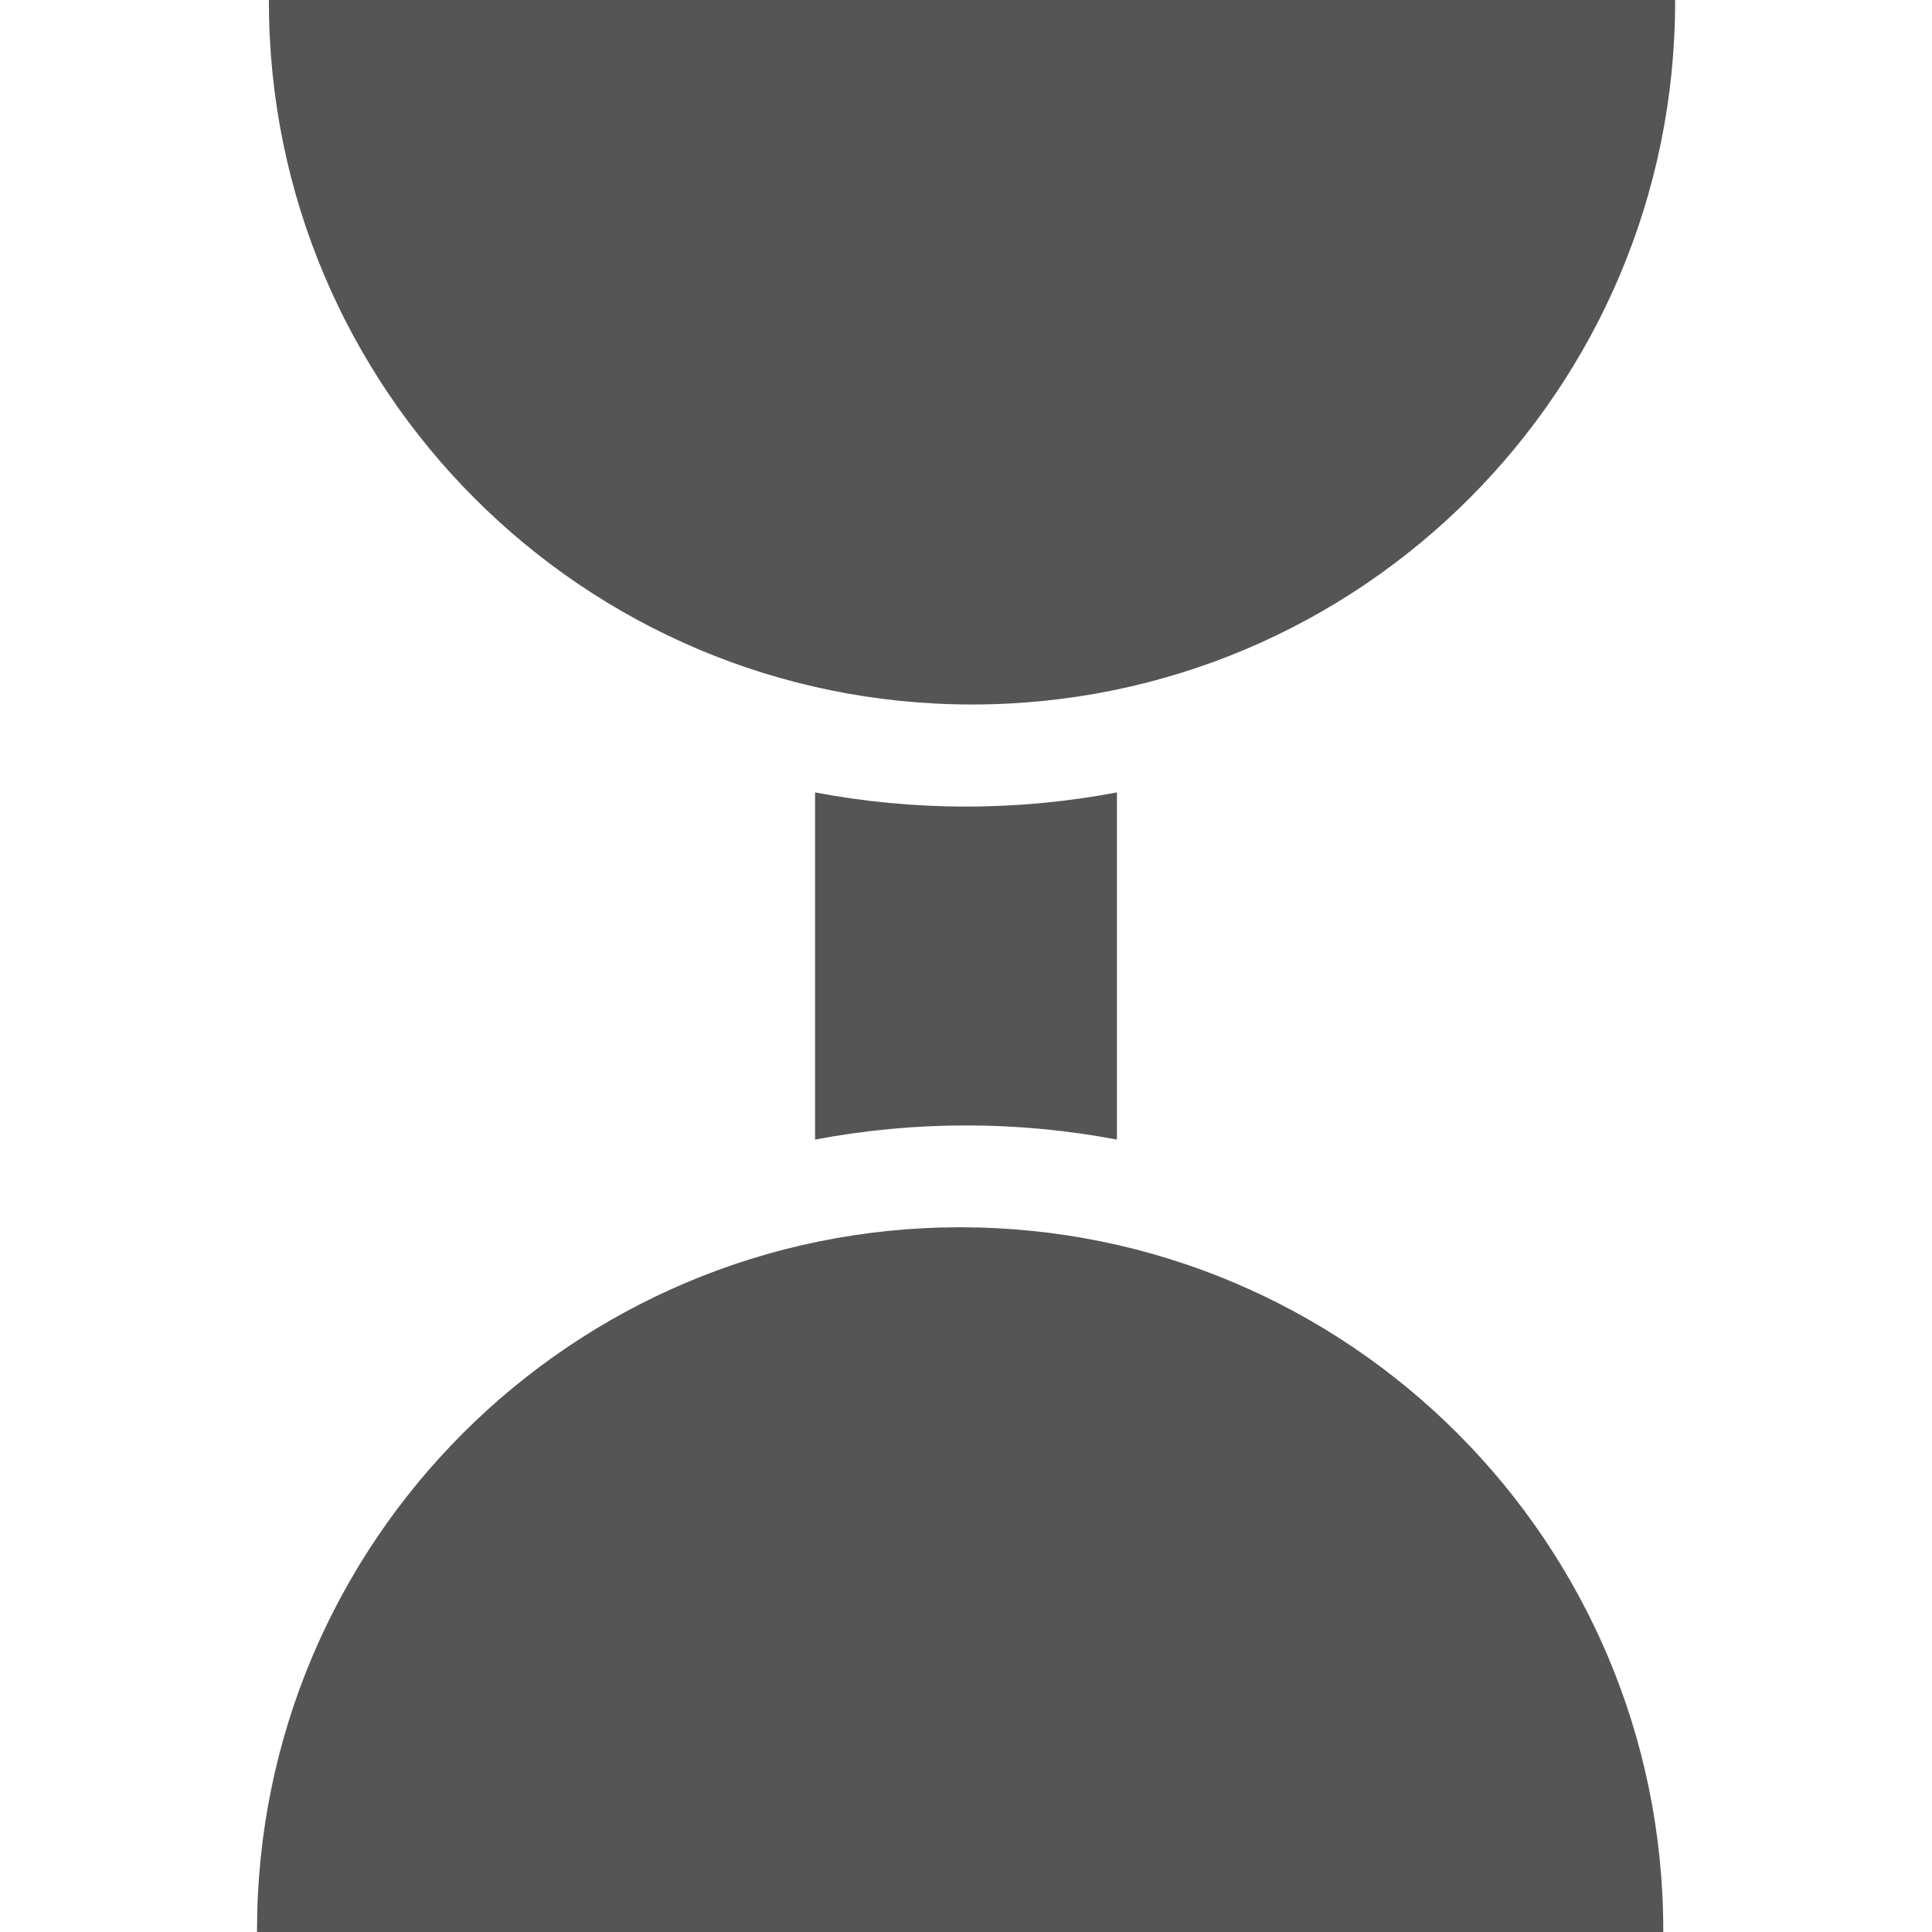
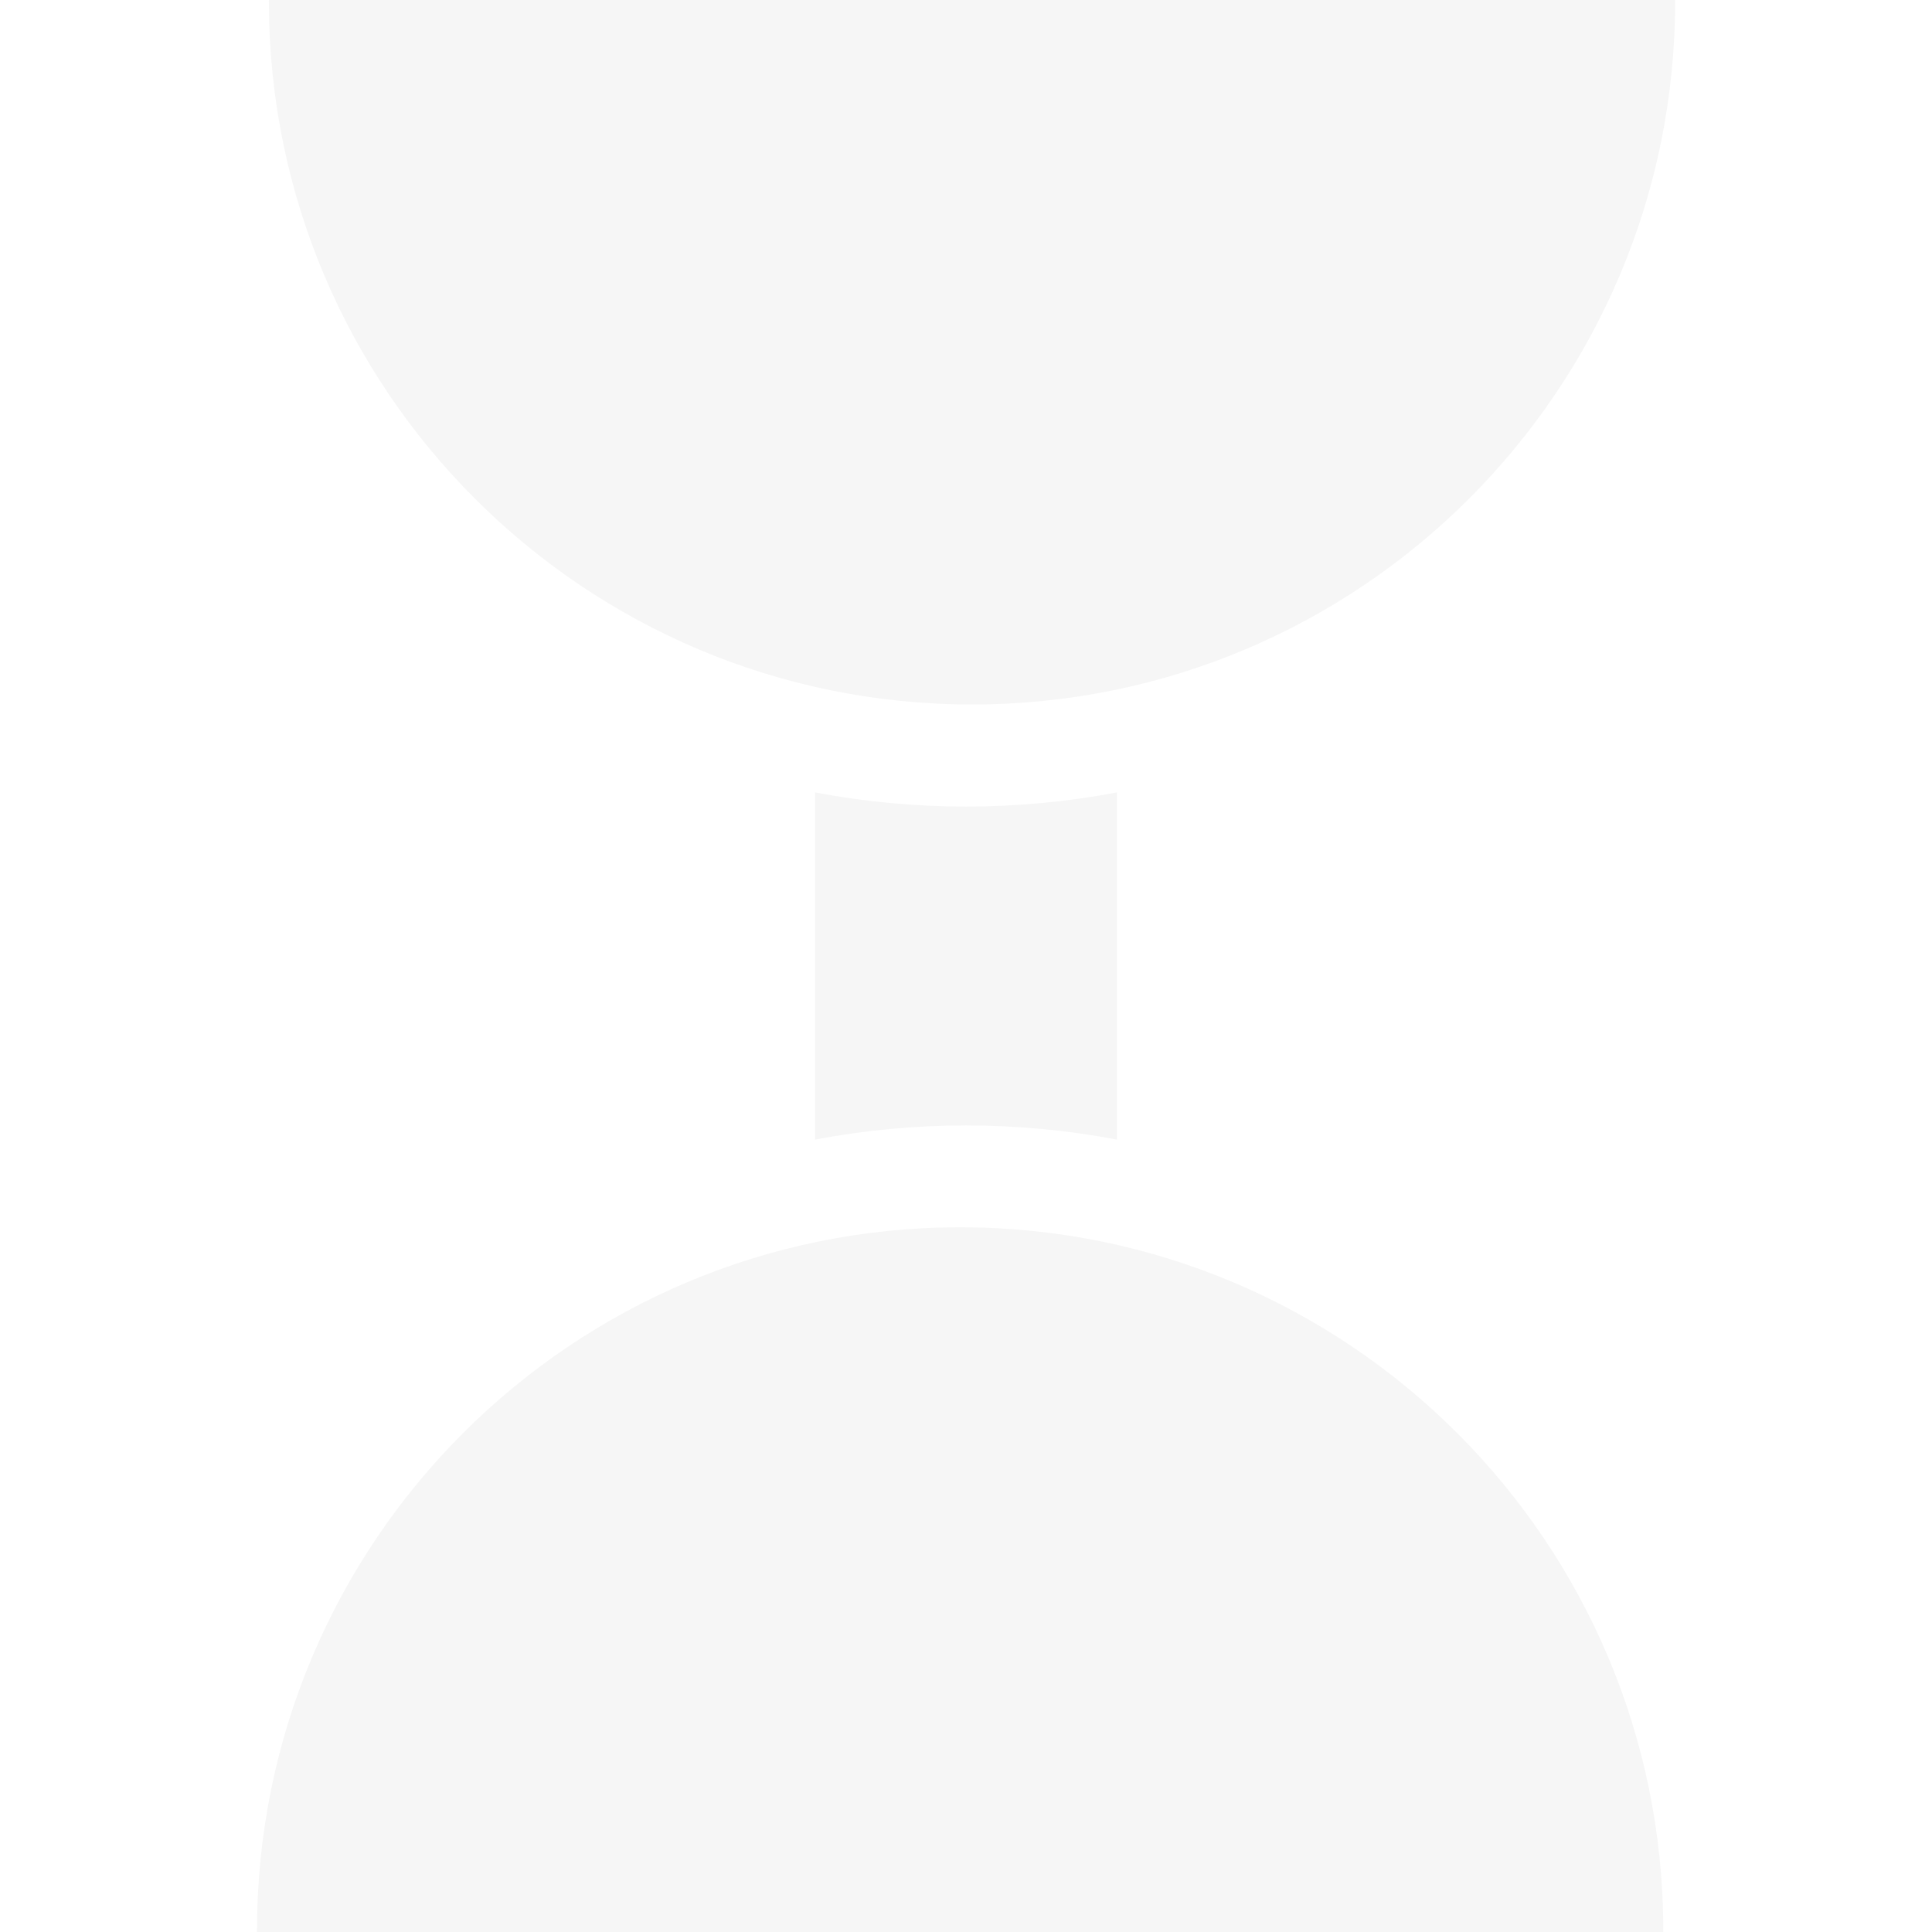
<svg xmlns="http://www.w3.org/2000/svg" width="64" height="64">
  <g>
    <g display="inline" id="layer1">
-       <path fill="#555555" d="m55.491,0.045a23.292,23.292 0 1 1 -46.584,0a23.292,23.292 0 1 1 46.584,0z" id="path2989-9-5" />
-       <path fill="#555555" d="m55.098,63.947a23.292,23.292 0 1 1 -46.584,0a23.292,23.292 0 1 1 46.584,0z" id="path2989-9-5-7" />
+       <path fill="#F6F6F6" d="m55.491,0.045a23.292,23.292 0 1 1 -46.584,0a23.292,23.292 0 1 1 46.584,0z" id="path2989-9-5" />
+       <path fill="#F6F6F6" d="m55.098,63.947a23.292,23.292 0 1 1 -46.584,0a23.292,23.292 0 1 1 46.584,0z" id="path2989-9-5-7" />
    </g>
    <g display="inline" id="g3789">
-       <path fill="#555555" fill-rule="nonzero" id="rect3797" d="m27,26.25l0,11.5c1.62,-0.306 3.291,-0.469 5,-0.469c1.709,0 3.38,0.163 5,0.469l0,-11.5c-1.62,0.306 -3.291,0.469 -5,0.469c-1.709,0 -3.38,-0.163 -5,-0.469z" />
+       <path fill="#F6F6F6" fill-rule="nonzero" id="rect3797" d="m27,26.25l0,11.5c1.62,-0.306 3.291,-0.469 5,-0.469c1.709,0 3.38,0.163 5,0.469l0,-11.5c-1.62,0.306 -3.291,0.469 -5,0.469c-1.709,0 -3.38,-0.163 -5,-0.469z" />
    </g>
  </g>
</svg>
